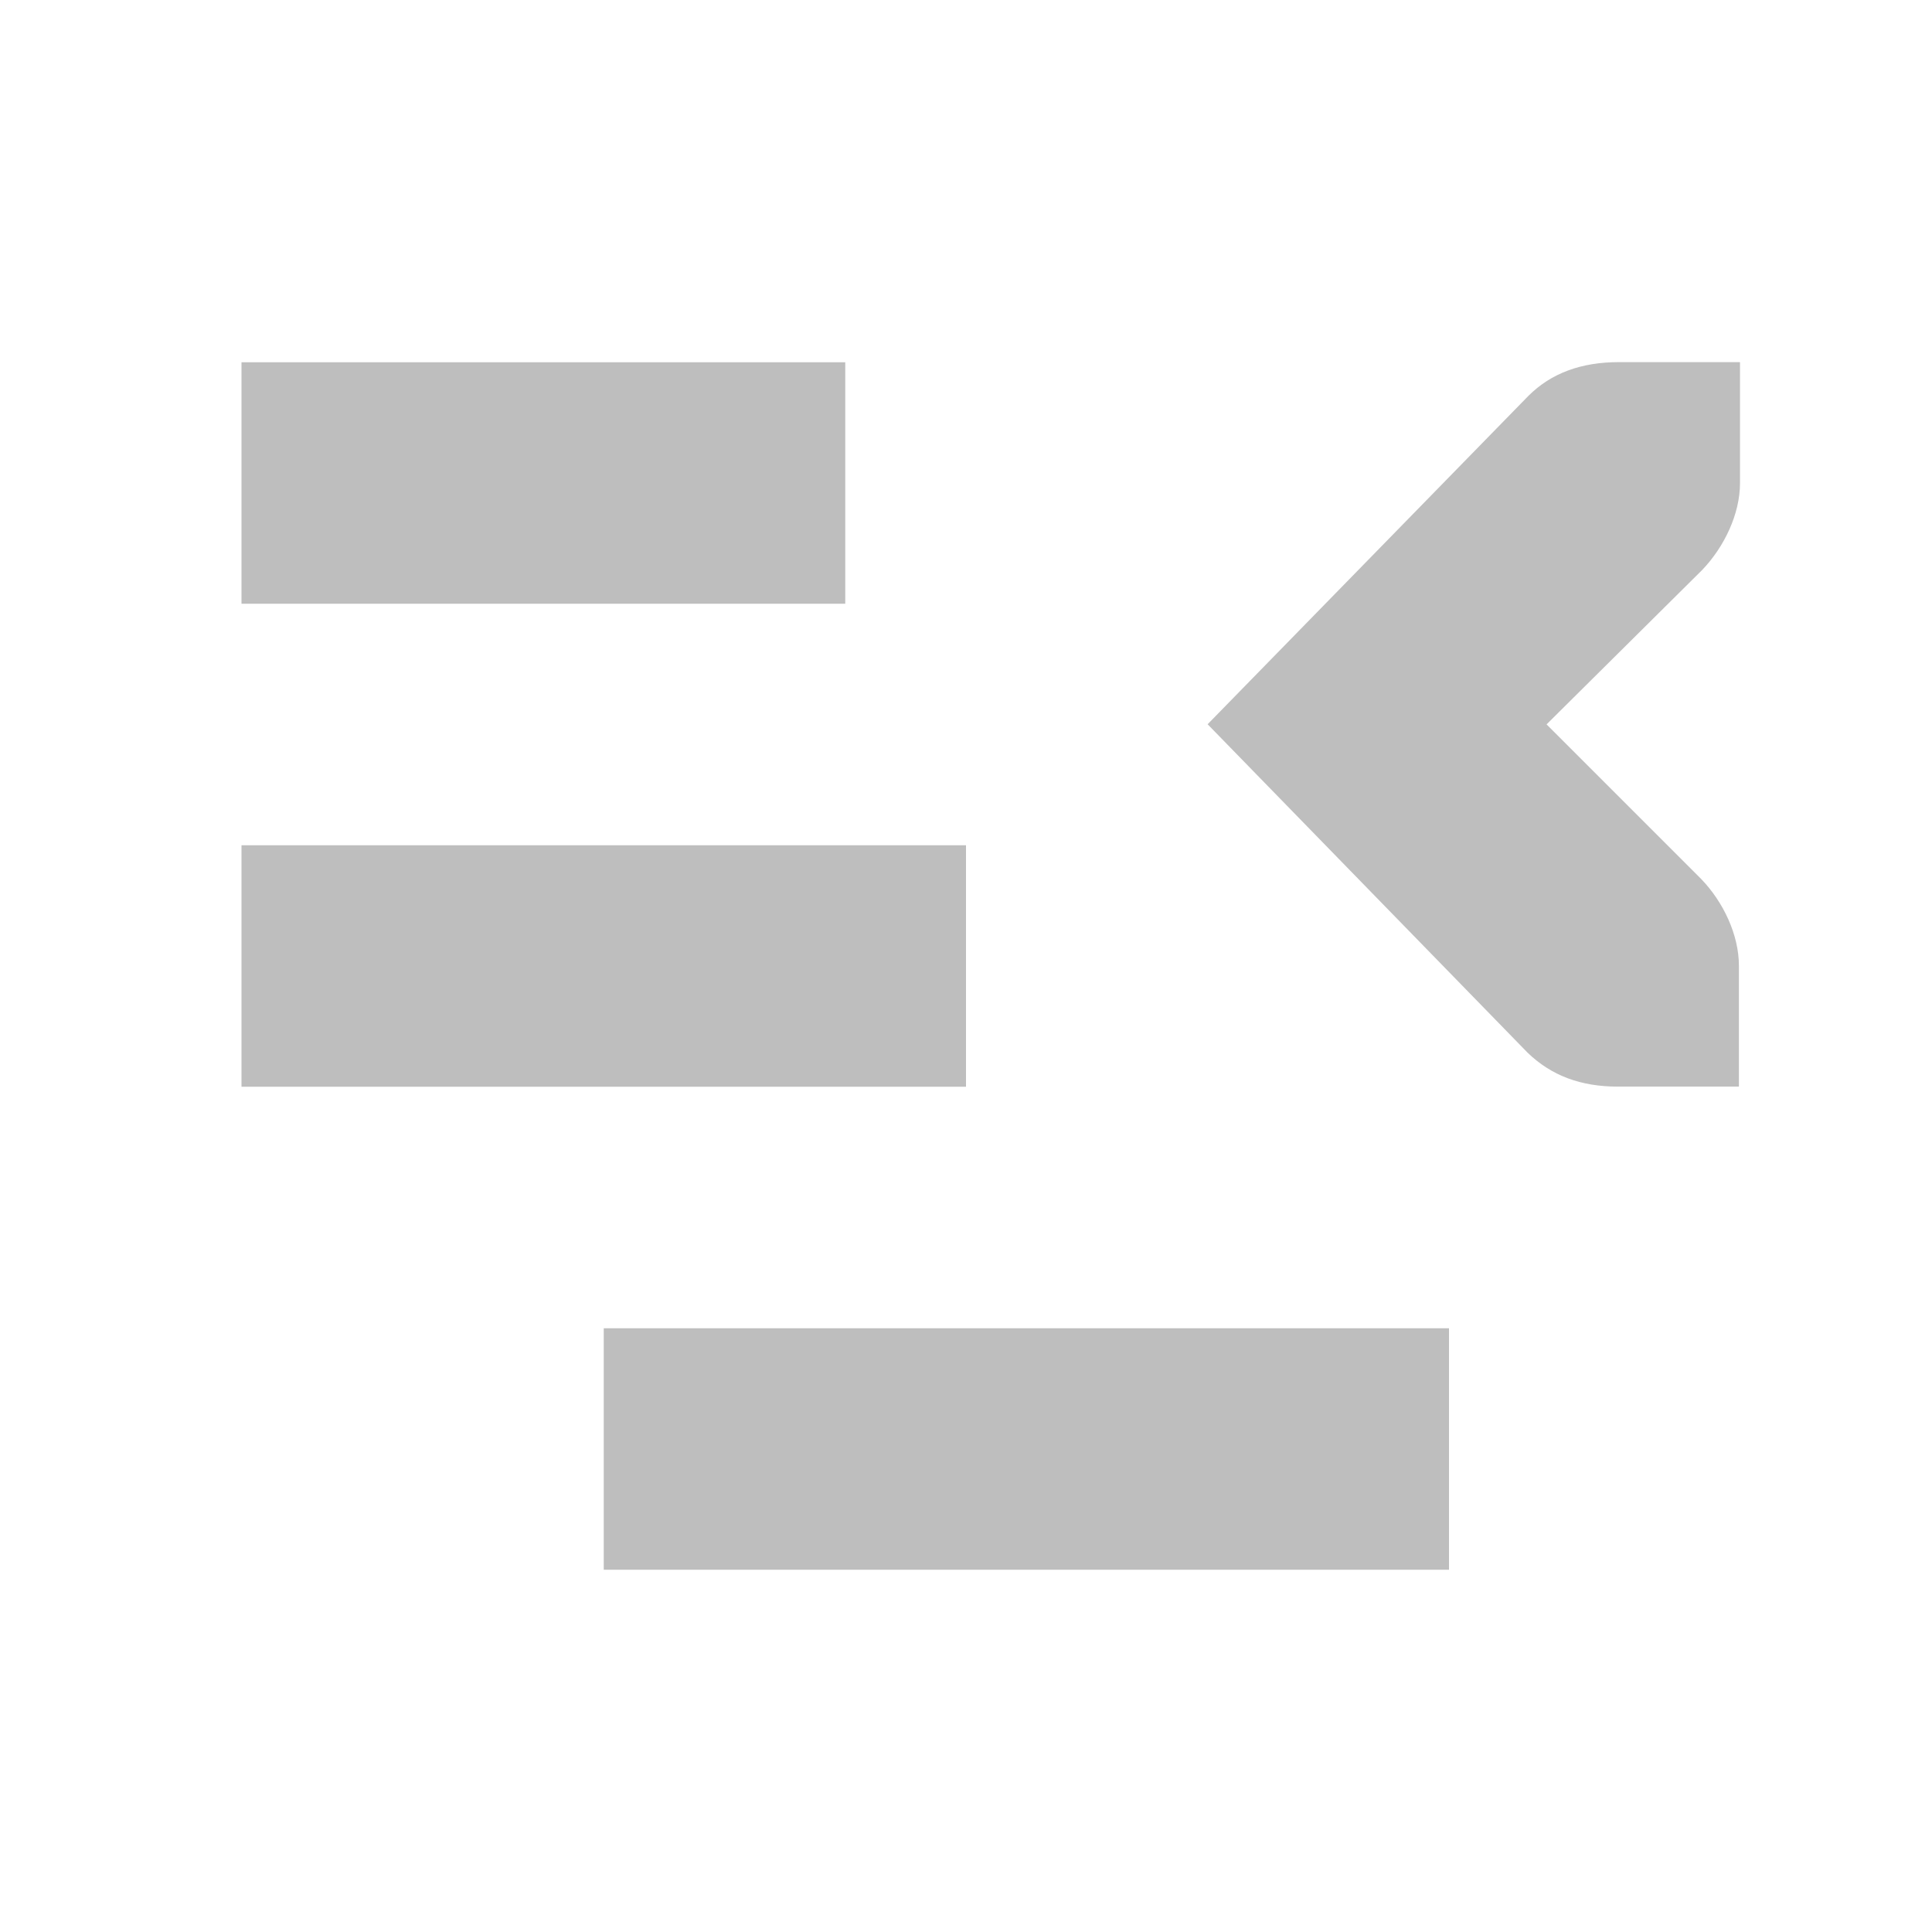
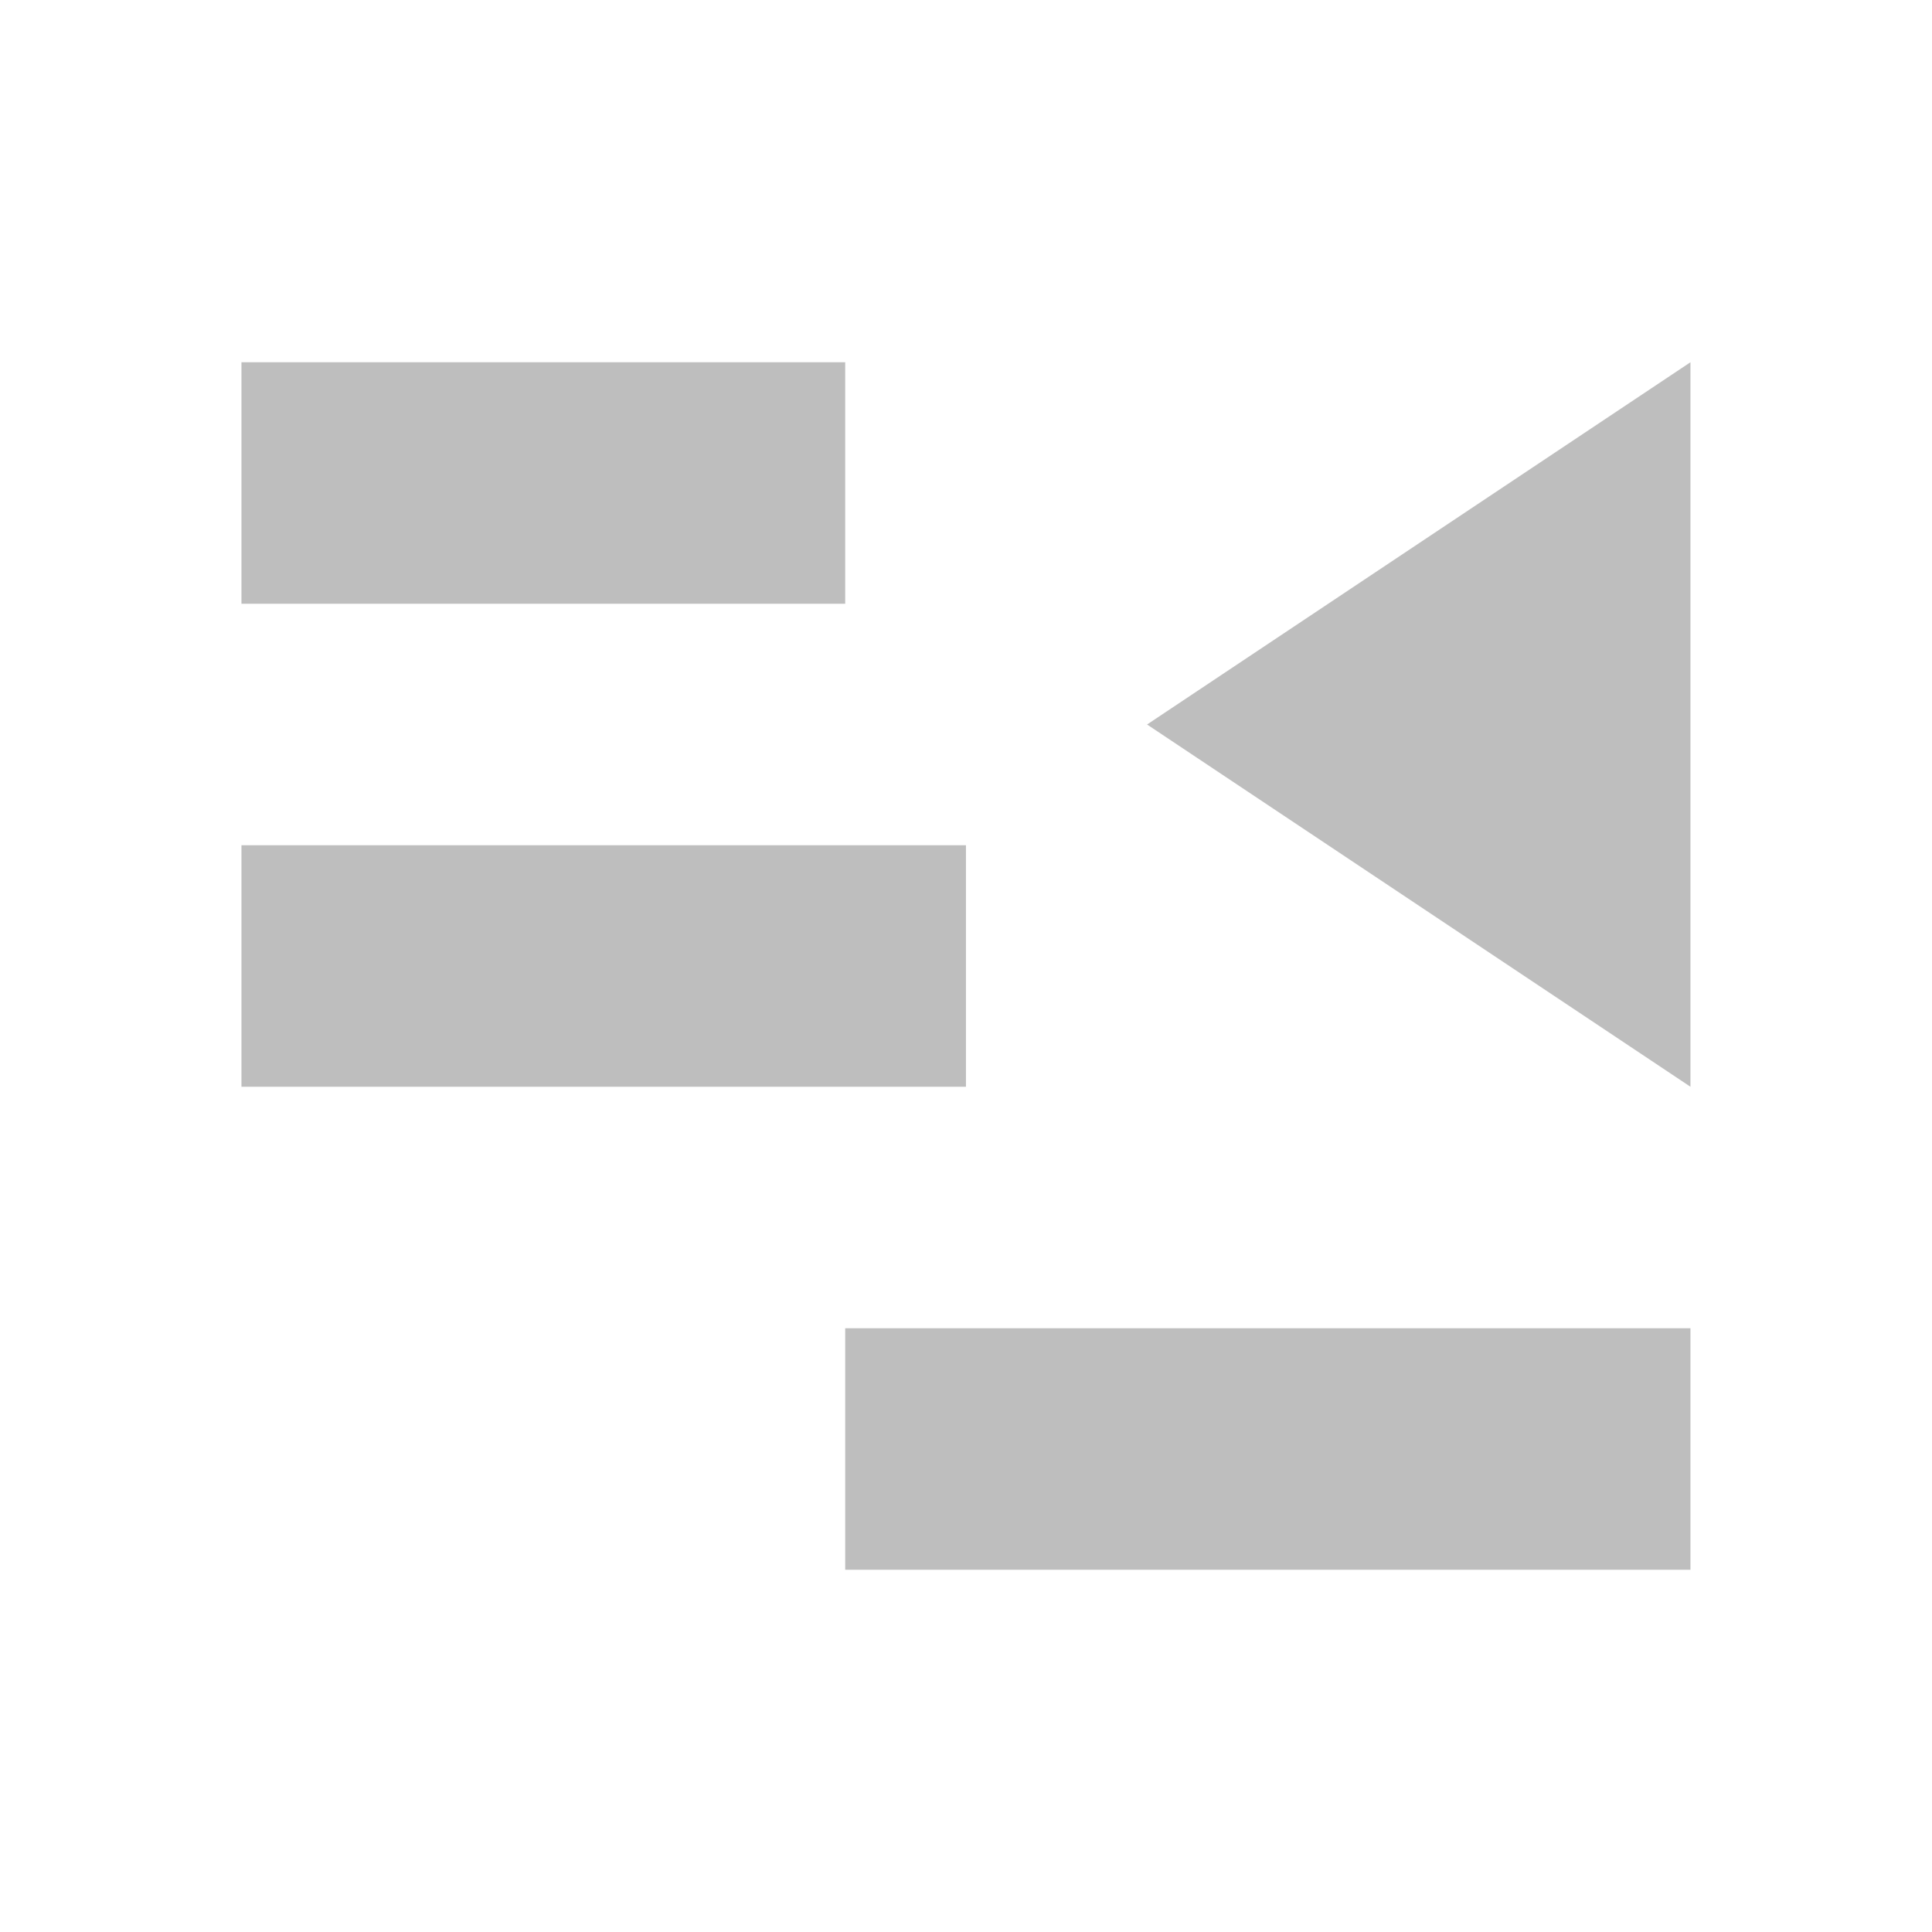
- <svg xmlns="http://www.w3.org/2000/svg" id="svg7384" height="16" width="16" version="1.1">
-   <g id="layer9" transform="translate(-181 -277)">
-     <rect id="rect3825-9-8-7-9-1-7-3" style="color:#bebebe;fill:#bebebe" height="2" width="5" y="280" x="183" />
-     <rect id="rect3825-9-8-7-8-4-7-66-6" style="color:#bebebe;fill:#bebebe" height="2" width="6" y="284" x="183" />
-     <rect id="rect3825-9-8-7-8-9-9-8-8-3" style="color:#bebebe;fill:#bebebe" height="2" width="7" y="288" x="186" />
-     <path id="rect3217-6-2-2-4-8" style="block-progression:tb;text-indent:0;color:#bebebe;text-transform:none;fill:#bebebe" d="m195.41 280v1c0 0.257-0.13 0.528-0.312 0.719l-1.29 1.28 1.281 1.281c0.183 0.19 0.312 0.462 0.312 0.719v1h-1c-0.309 0-0.552-0.09-0.75-0.281l-2.65-2.72 2.656-2.719c0.19-0.19 0.44-0.28 0.75-0.28h1z" />
+ <svg xmlns="http://www.w3.org/2000/svg" height="16" id="svg7384" version="1.1" width="16">
+   <defs id="defs7386">
+     <filter color-interpolation-filters="sRGB" id="filter7554">
+       <feBlend id="feBlend7556" in2="BackgroundImage" mode="darken" />
+     </filter>
+     <filter color-interpolation-filters="sRGB" id="filter7554-7">
+       <feBlend id="feBlend7556-6" in2="BackgroundImage" mode="darken" />
+     </filter>
+   </defs>
+   <g id="layer9" label="status" style="display:inline" transform="translate(-373.0004,-48)" />
+   <g id="layer10" style="display:inline" transform="translate(-373.0004,-48)" />
+   <g id="layer13" style="display:inline" transform="translate(-373.0004,-48)" />
+   <g id="layer14" transform="translate(-373.0004,-48)" />
+   <g id="layer15" style="display:inline" transform="translate(-373.0004,-48)" />
+   <g id="g71291" style="display:inline" transform="translate(-373.0004,-48)" />
+   <g id="layer12" style="display:inline" transform="translate(-373.0004,-48)">
+     <path d="m 375,51 0,2 5,0 0,-2 -5,0 z m 12,0 -4.5,3 4.5,3 0,-6 z m -12,4 0,2 6,0 0,-2 -6,0 z m 5,4 0,2 7,0 0,-2 -7,0 z" id="rect8526" style="color:#bebebe;fill:#bebebe;fill-opacity:1;stroke:none;stroke-width:1;marker:none;visibility:visible;display:inline;overflow:visible" />
  </g>
</svg>
